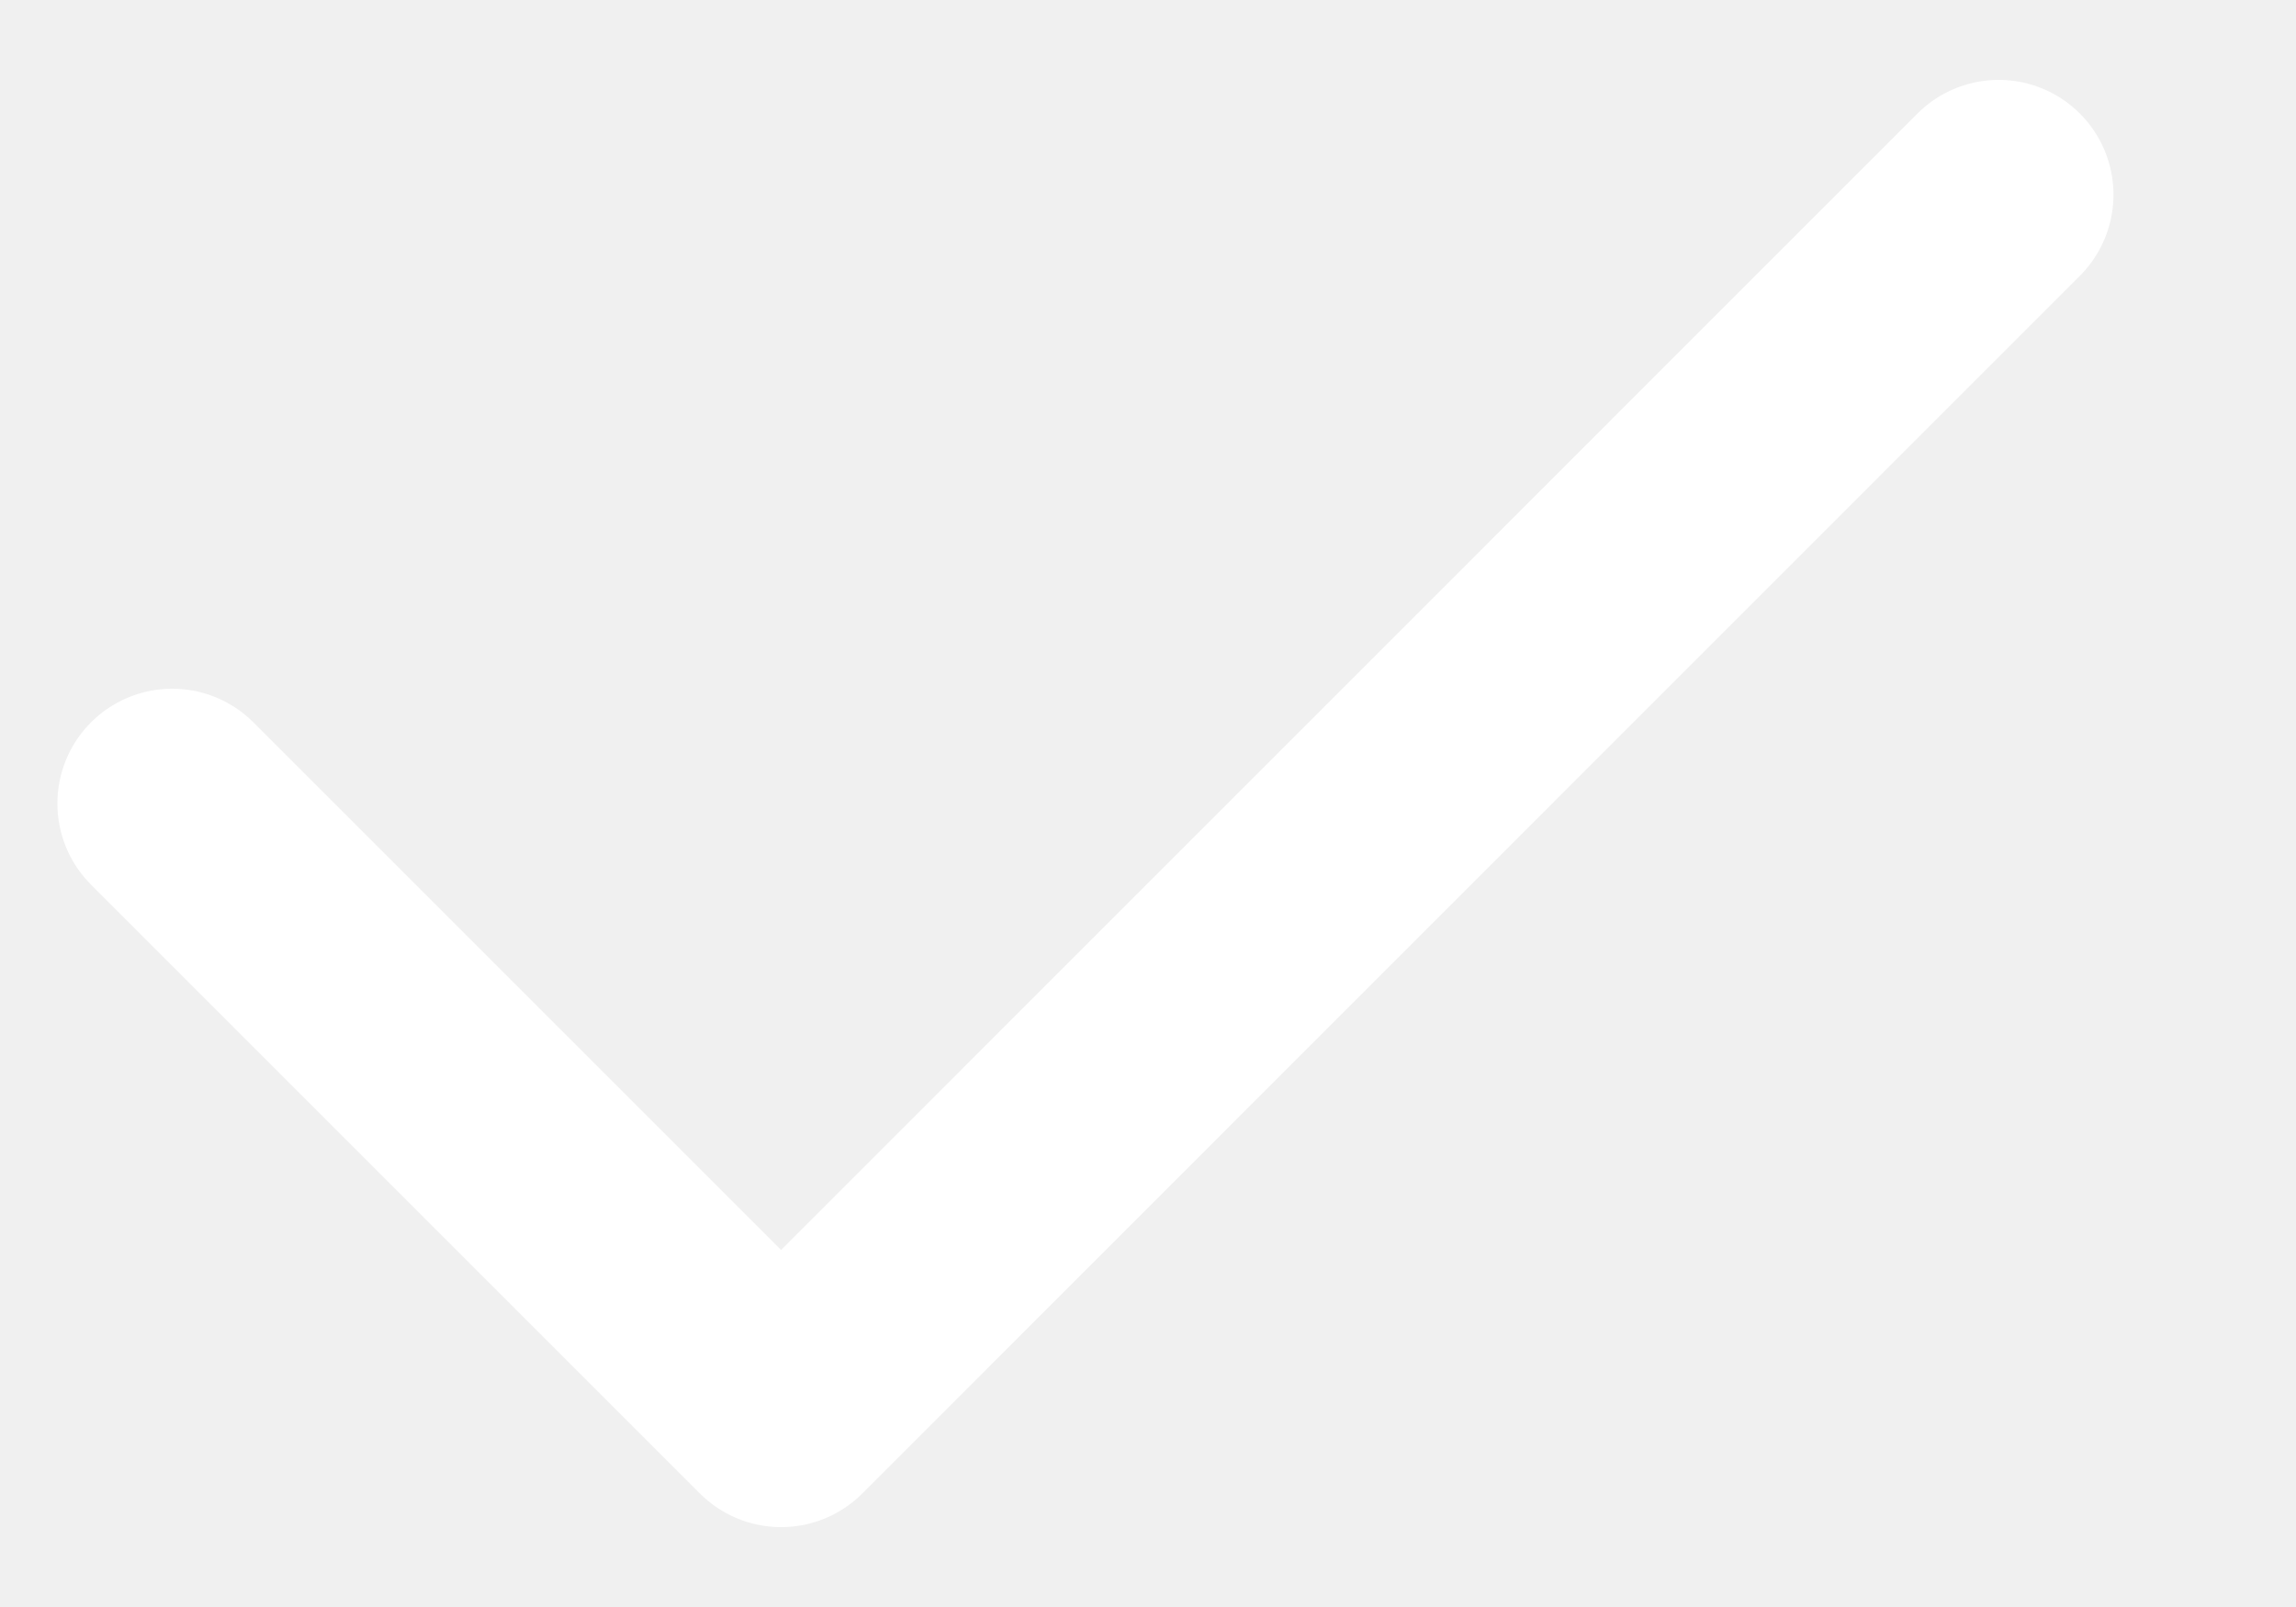
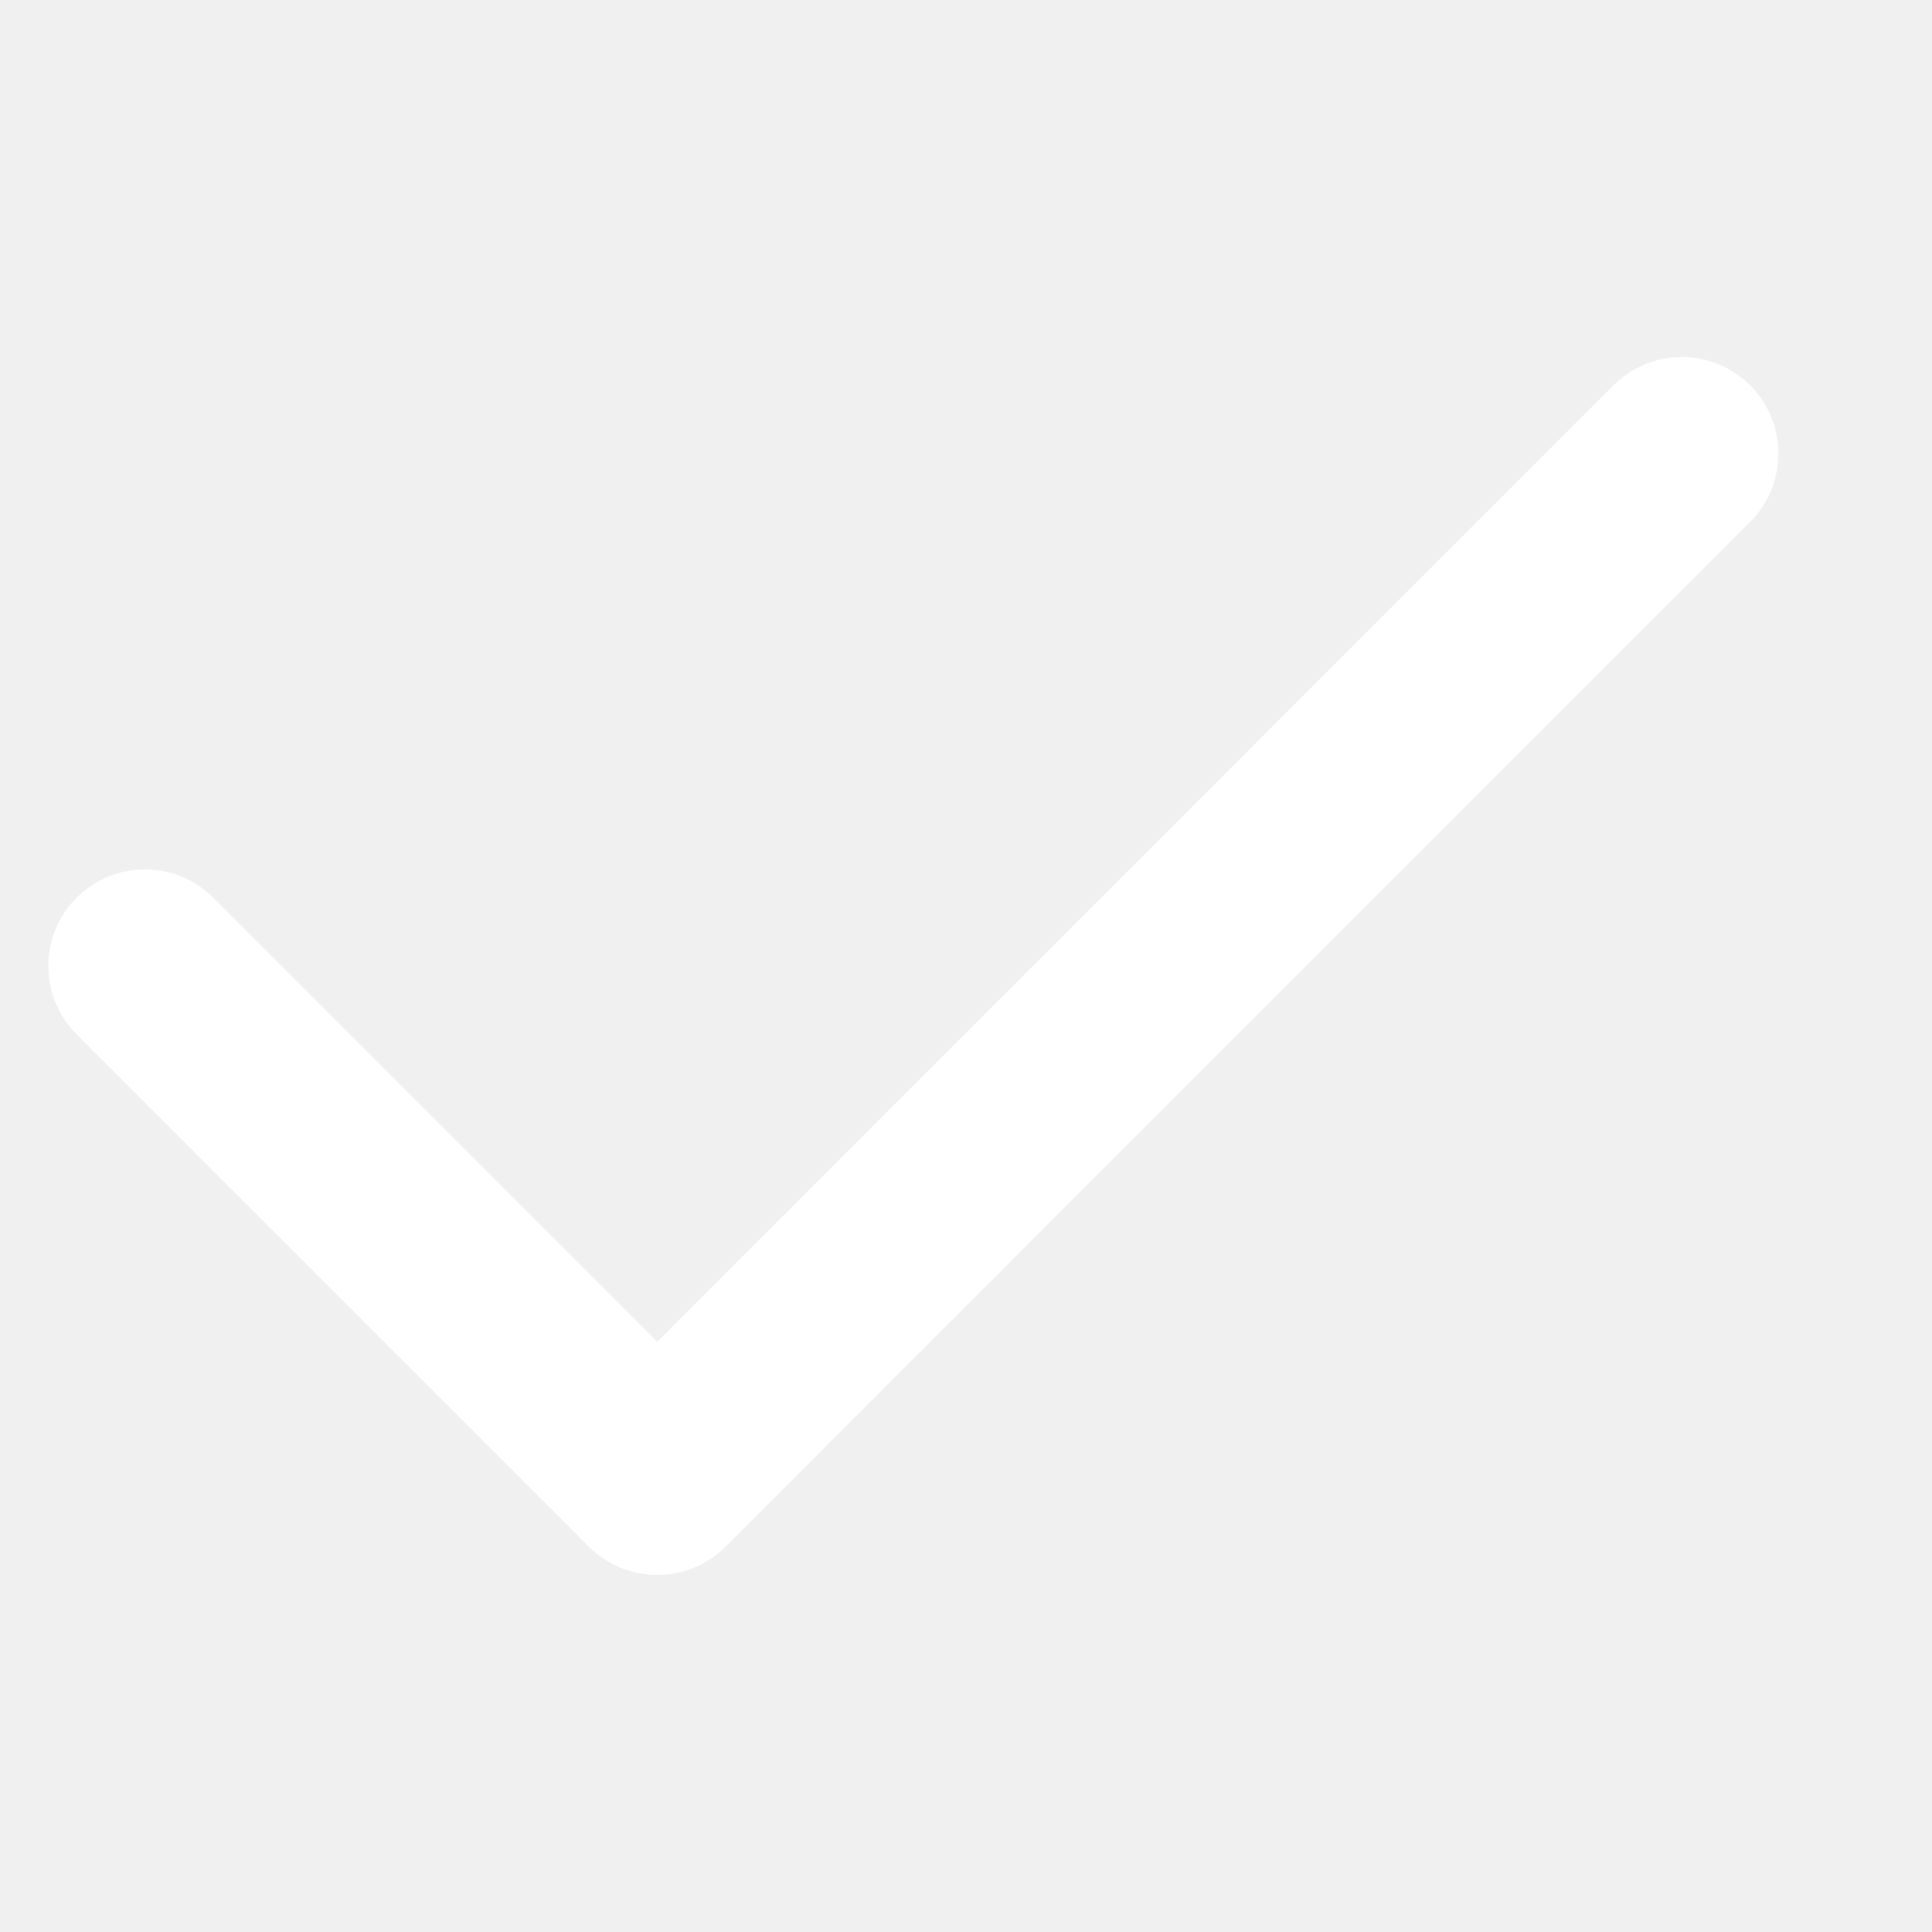
- <svg xmlns="http://www.w3.org/2000/svg" width="10" height="7" viewBox="0 0 10 7" fill="none">
+ <svg xmlns="http://www.w3.org/2000/svg" width="15" height="15" viewBox="0 0 10 7" fill="none">
  <path d="M0.75 3.5L3.402 6.152L8.705 0.848" stroke="white" stroke-linecap="round" stroke-linejoin="round" />
</svg>
